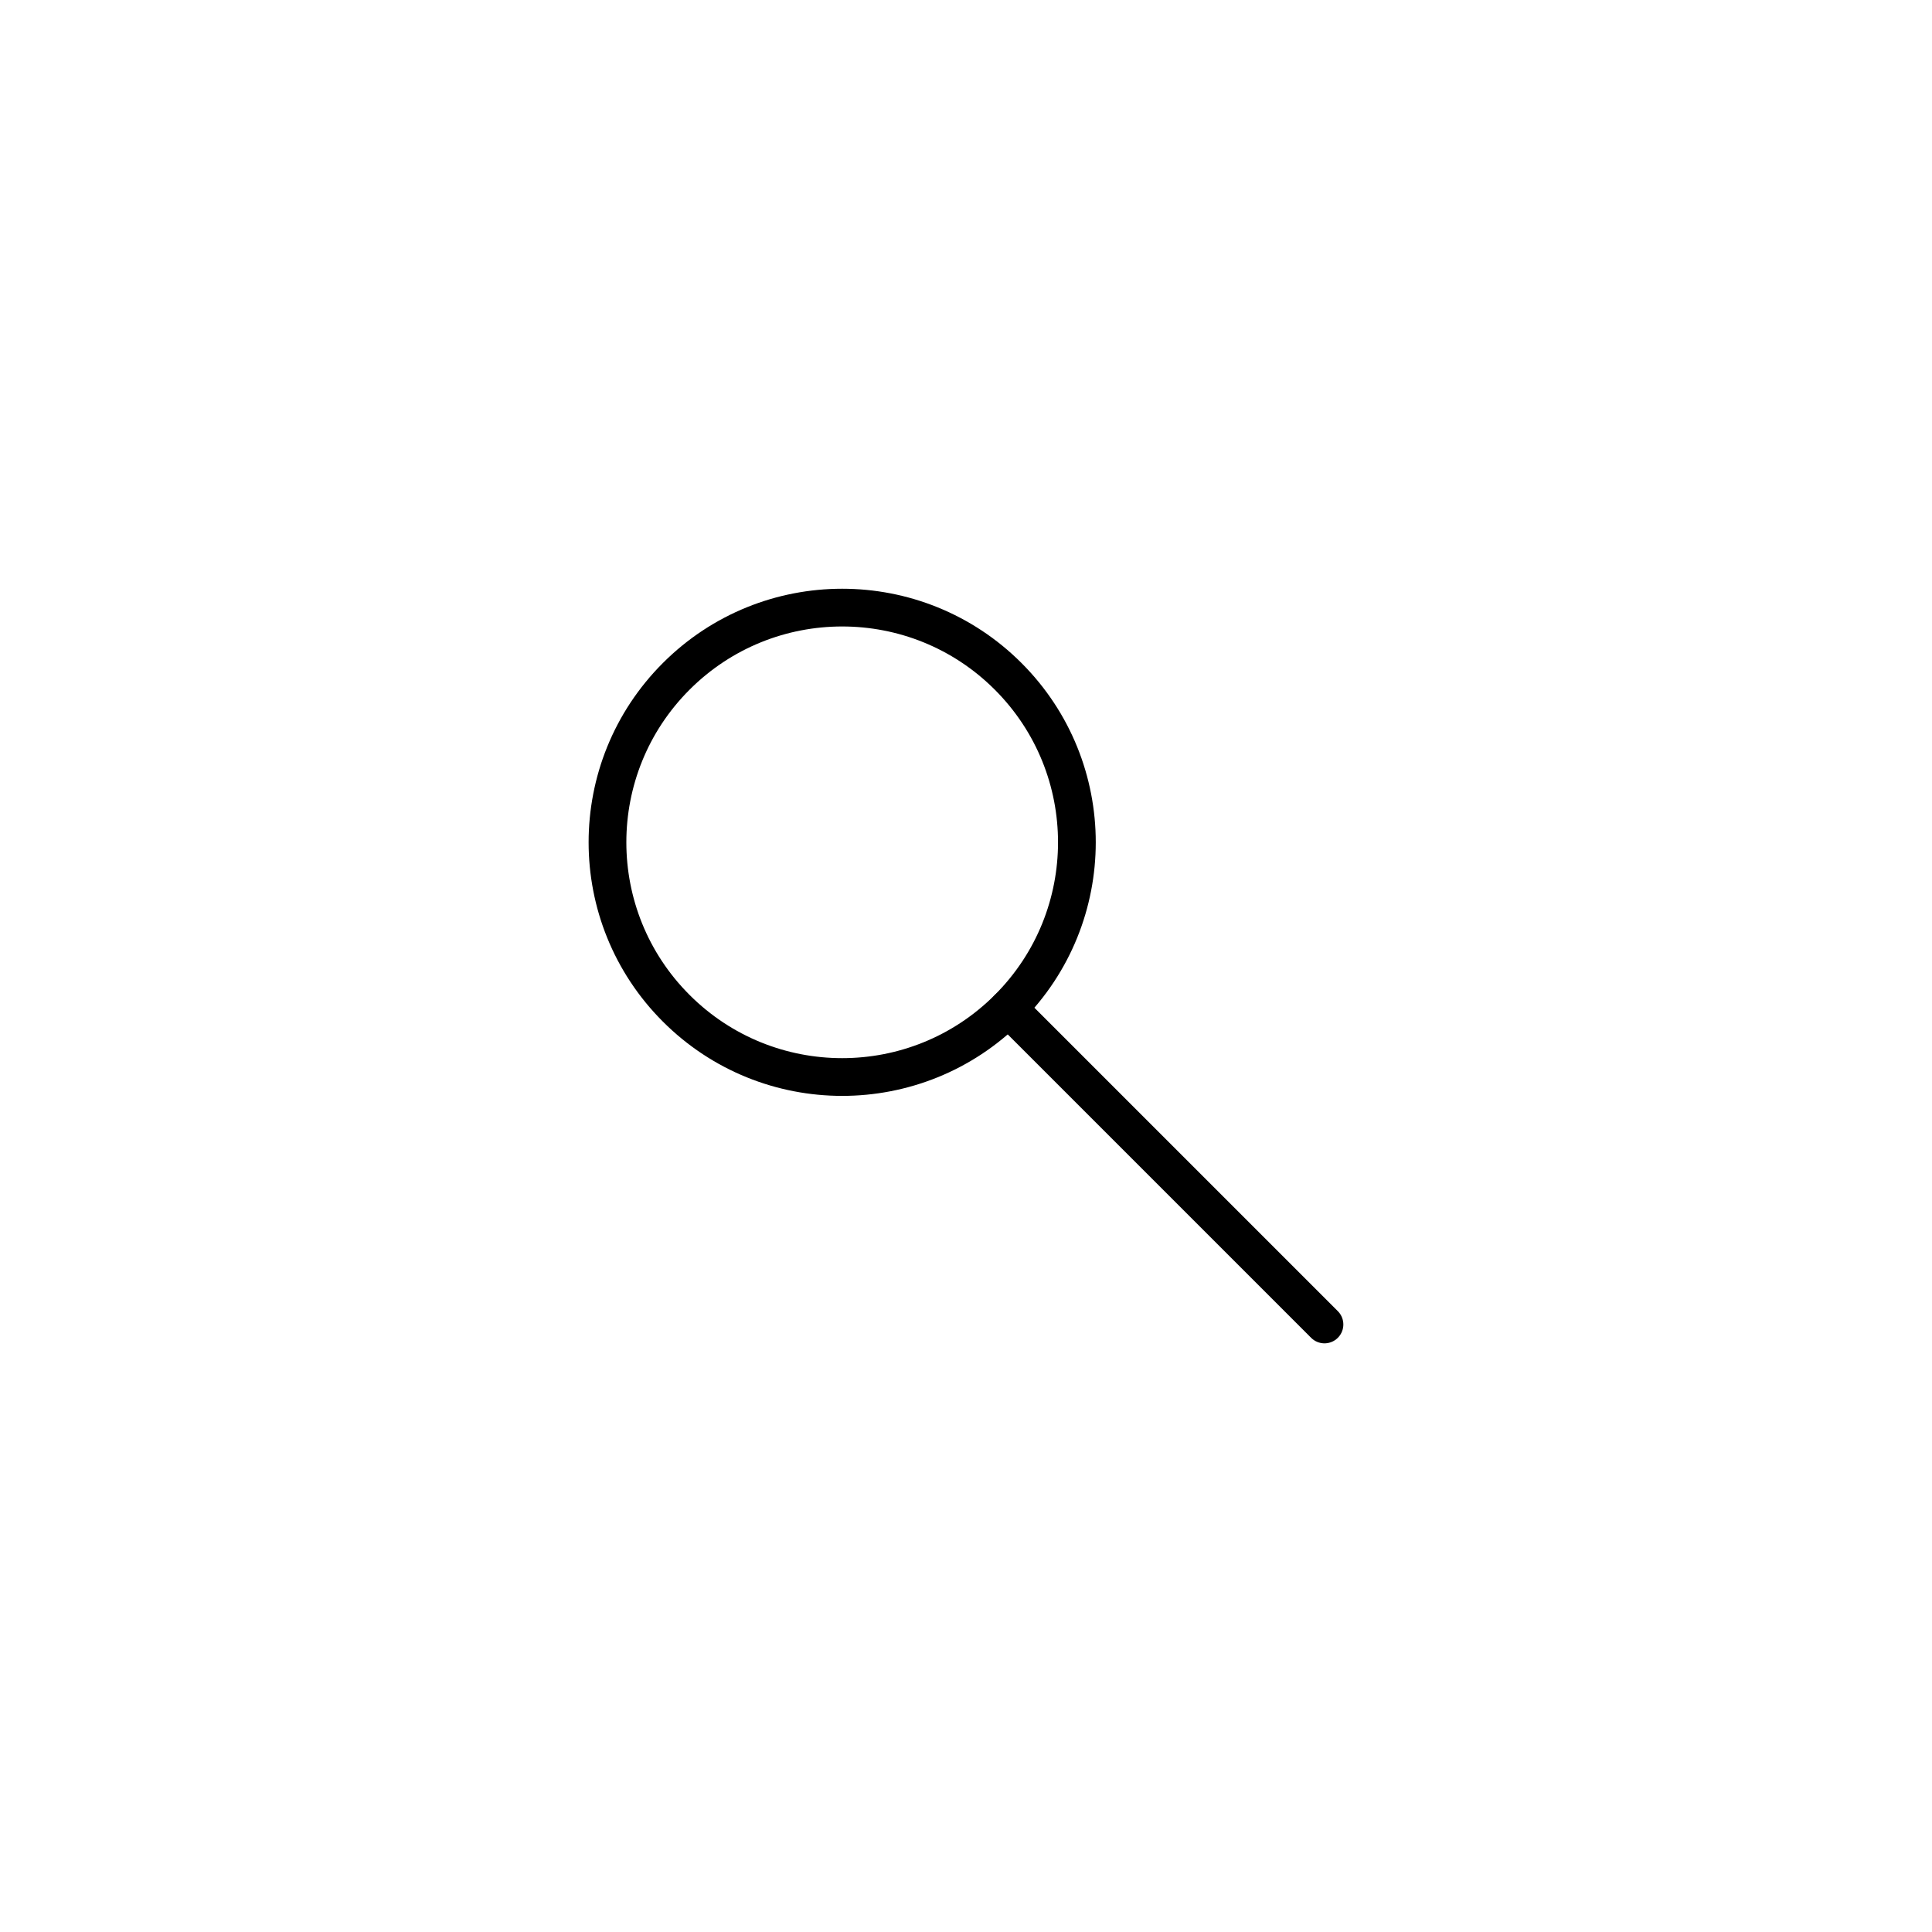
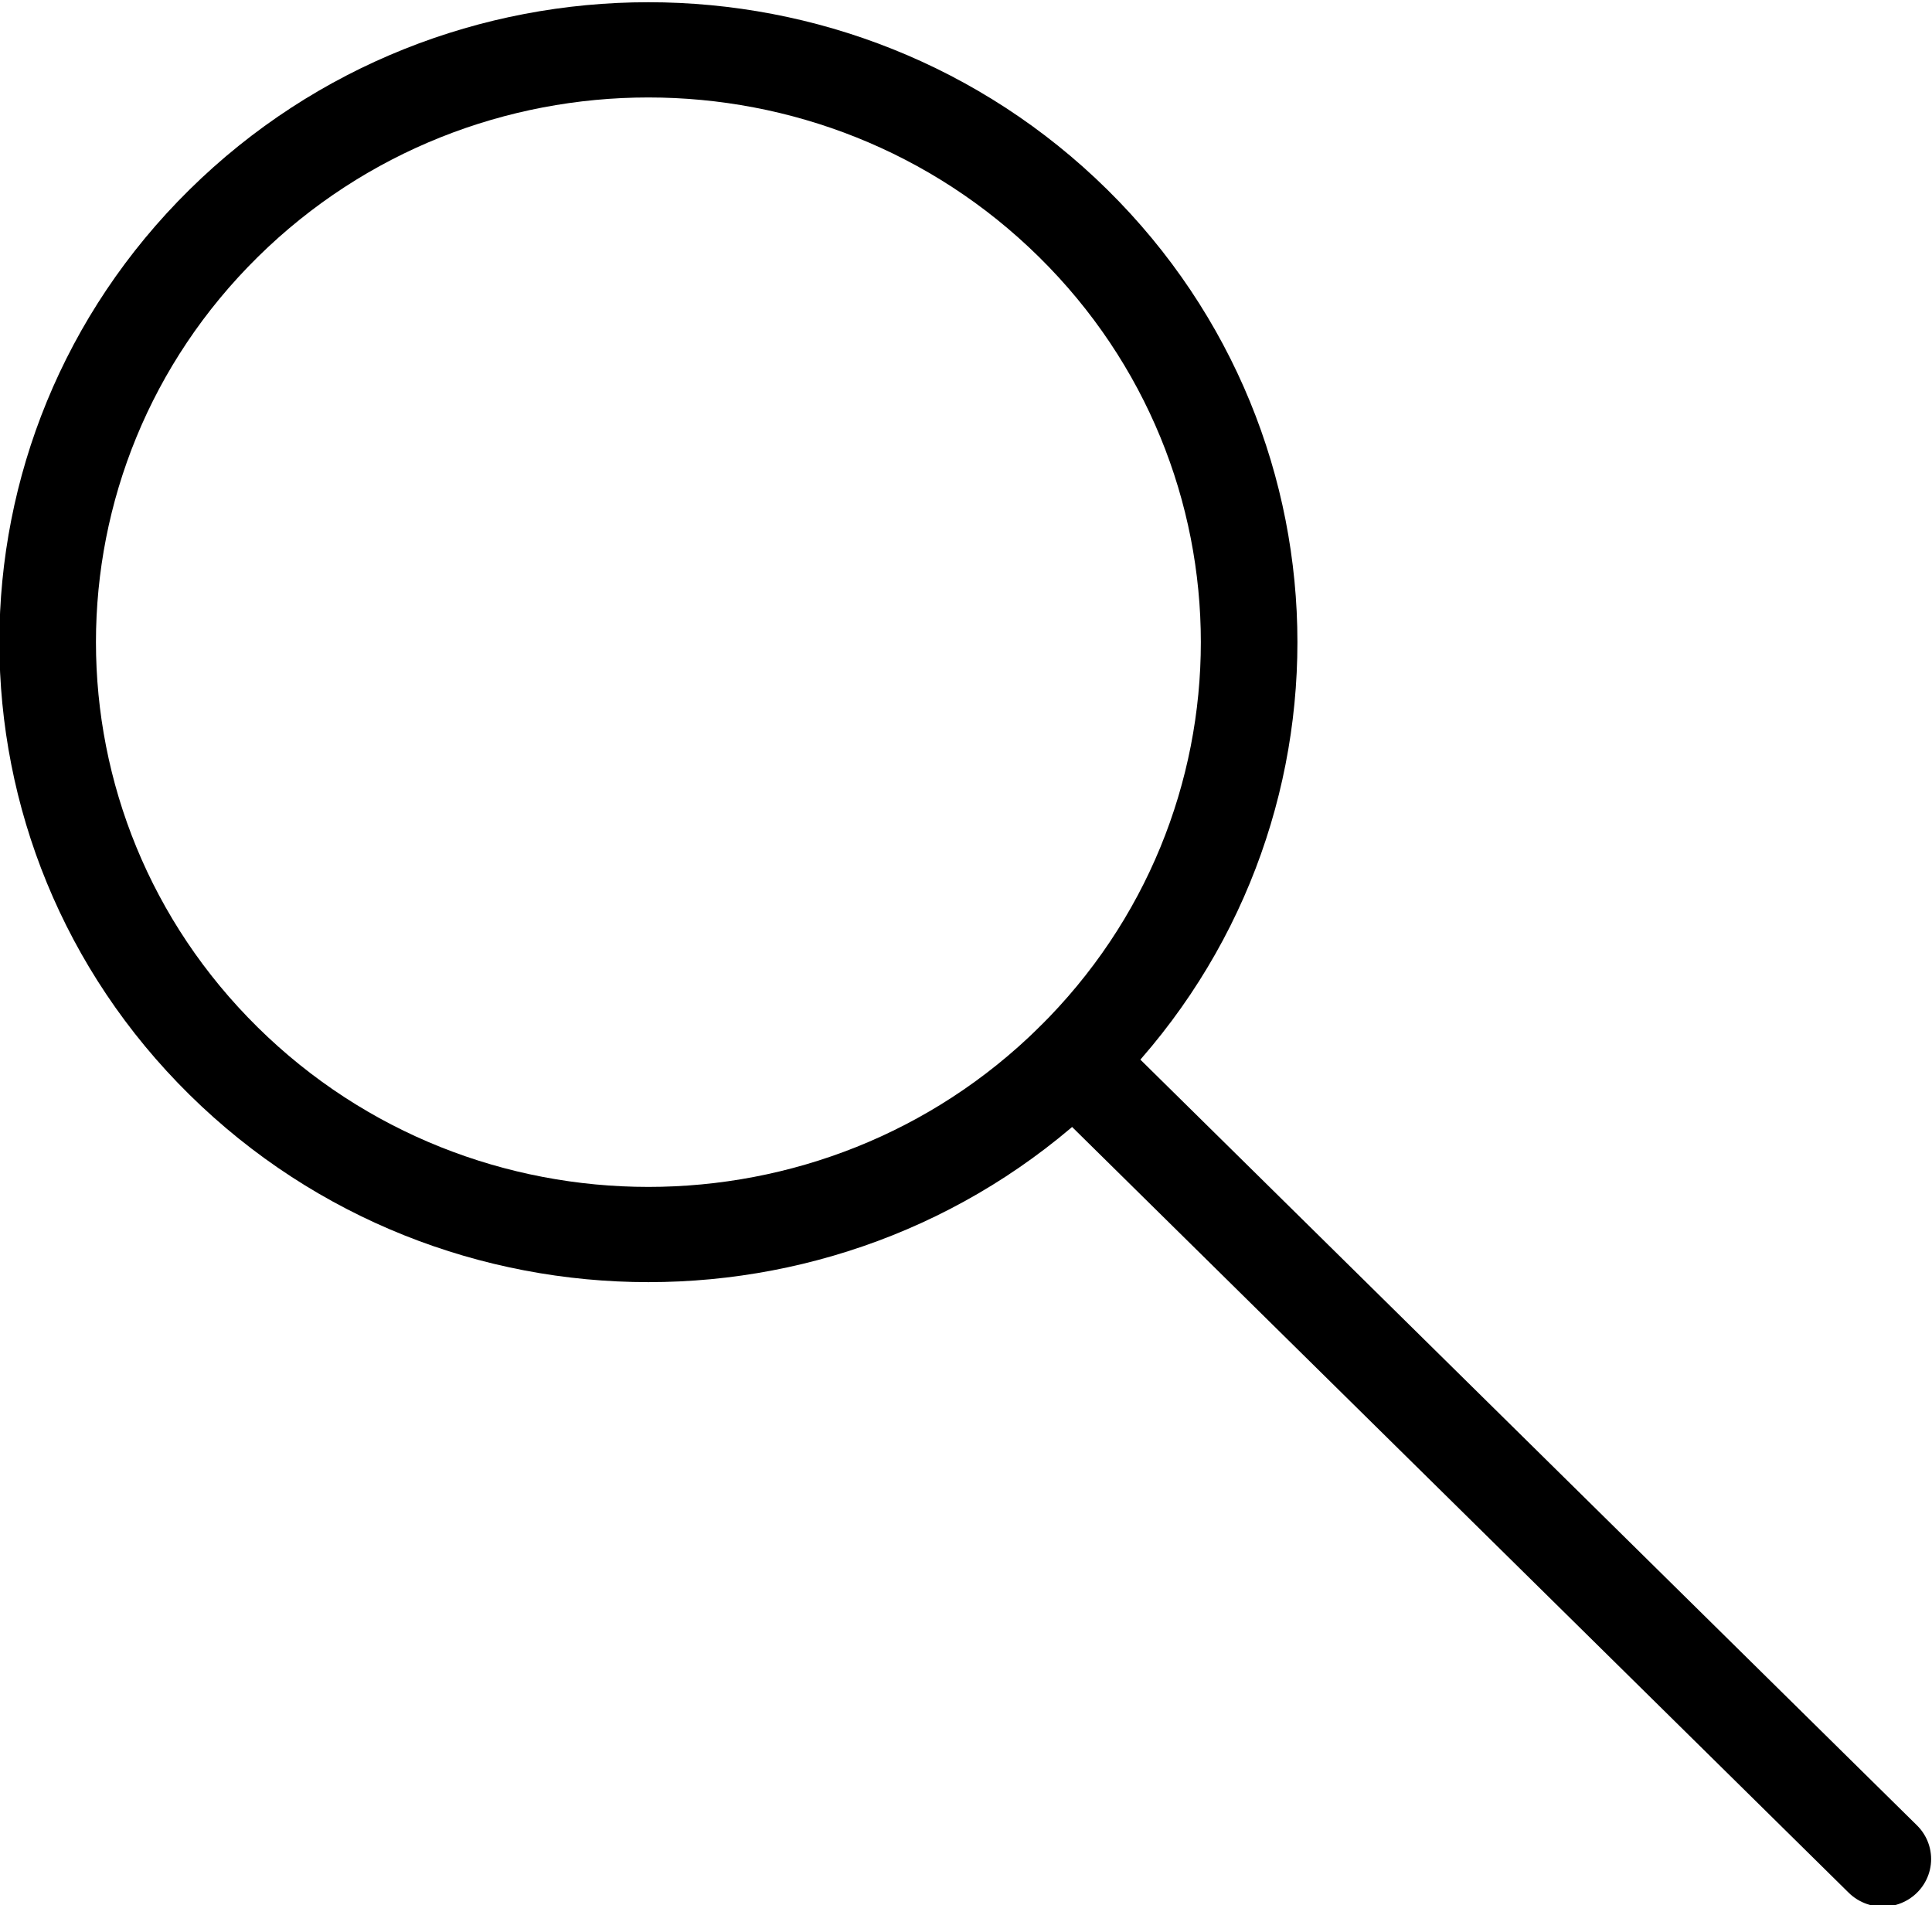
- <svg xmlns="http://www.w3.org/2000/svg" enable-background="new 0 0 512 512" height="512px" id="Layer_1" version="1.1" viewBox="0 0 512 512" width="512px" xml:space="preserve">
-   <g>
-     <ellipse cx="223.2" cy="223.2" fill="none" rx="62.2" ry="62.2" stroke="#000000" stroke-linecap="round" stroke-linejoin="round" stroke-miterlimit="10" stroke-width="10" transform="matrix(0.7071 -0.7071 0.7071 0.7071 -92.4615 223.2219)" />
-     <line fill="none" stroke="#000000" stroke-linecap="round" stroke-linejoin="round" stroke-miterlimit="10" stroke-width="10" x1="267.2" x2="351" y1="267.2" y2="351" />
+ <svg xmlns="http://www.w3.org/2000/svg" enable-background="new 0 0 512 512" height="13.731" id="Layer_1" version="1.1" viewBox="0 0 13.929 13.731" width="13.929" xml:space="preserve">
+   <defs id="defs837" />
+   <g id="g832" transform="matrix(0.06963202,0,0,0.06865745,-10.86632,-10.69603)">
+     <circle cx="223.2" cy="223.2" stroke-miterlimit="10" transform="matrix(0.7071,-0.7071,0.7071,0.7071,-92.4615,223.2219)" id="ellipse828" r="62.2" style="fill:none;stroke:#000000;stroke-width:10;stroke-linecap:round;stroke-linejoin:round;stroke-miterlimit:10" />
+     <line stroke-miterlimit="10" x1="267.2" x2="351" y1="267.2" y2="351" id="line830" style="fill:none;stroke:#000000;stroke-width:10;stroke-linecap:round;stroke-linejoin:round;stroke-miterlimit:10" />
  </g>
</svg>
